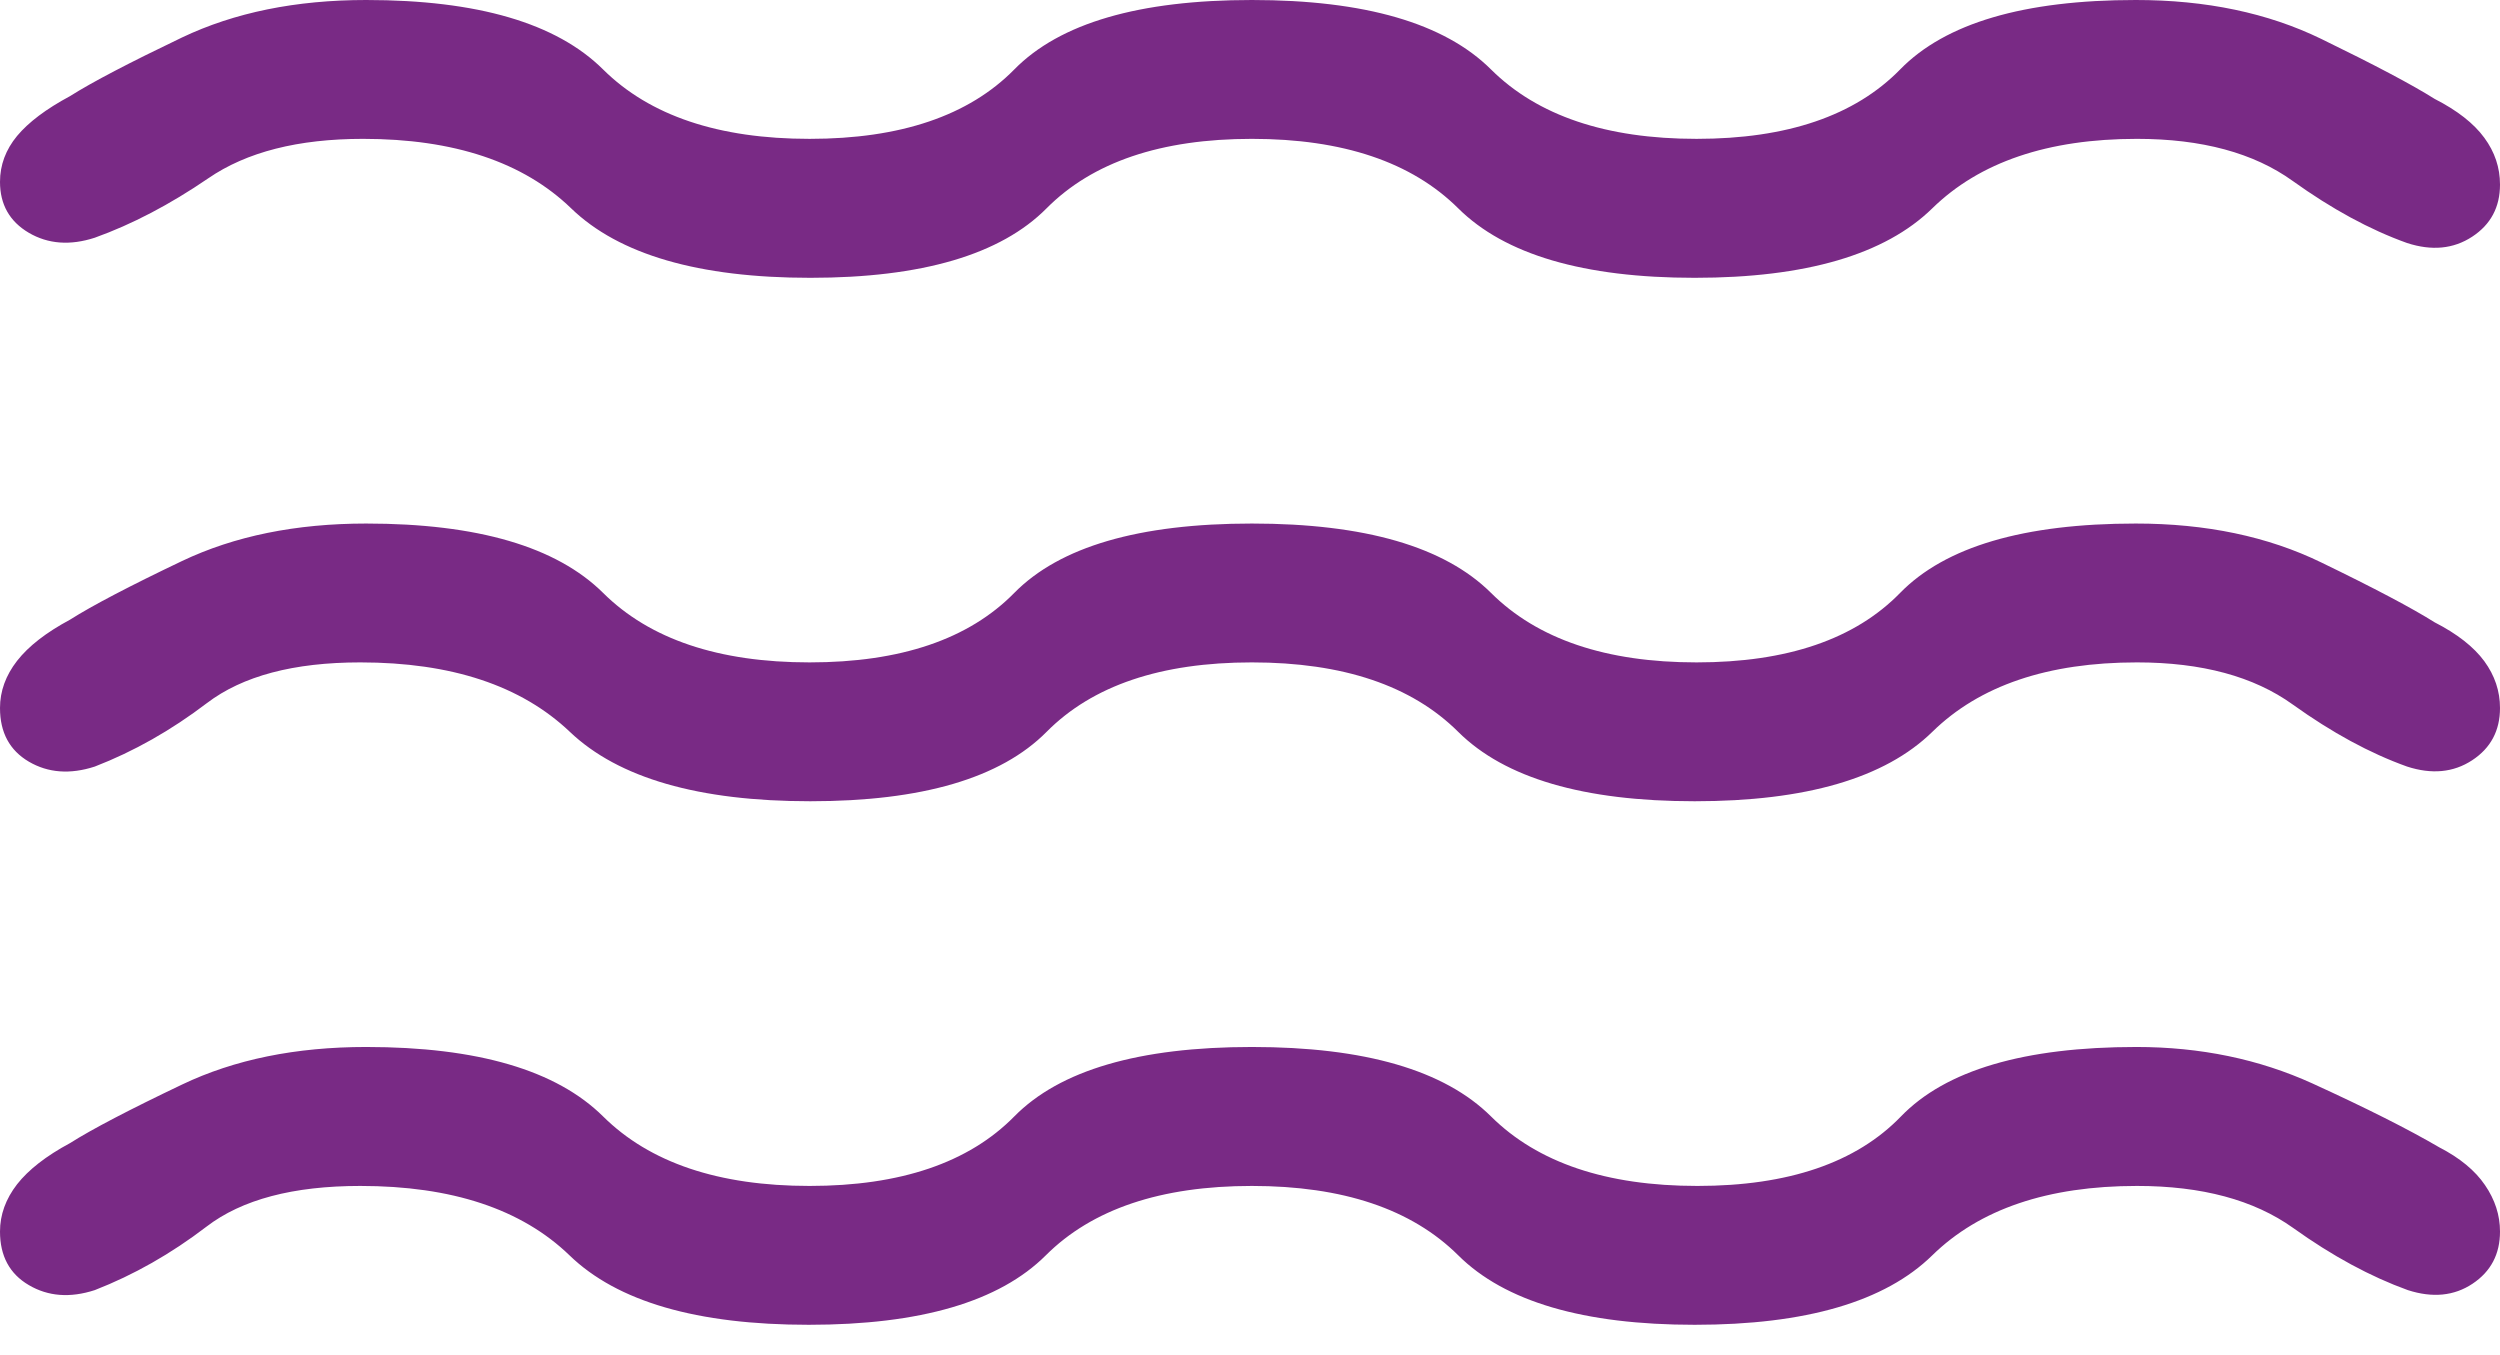
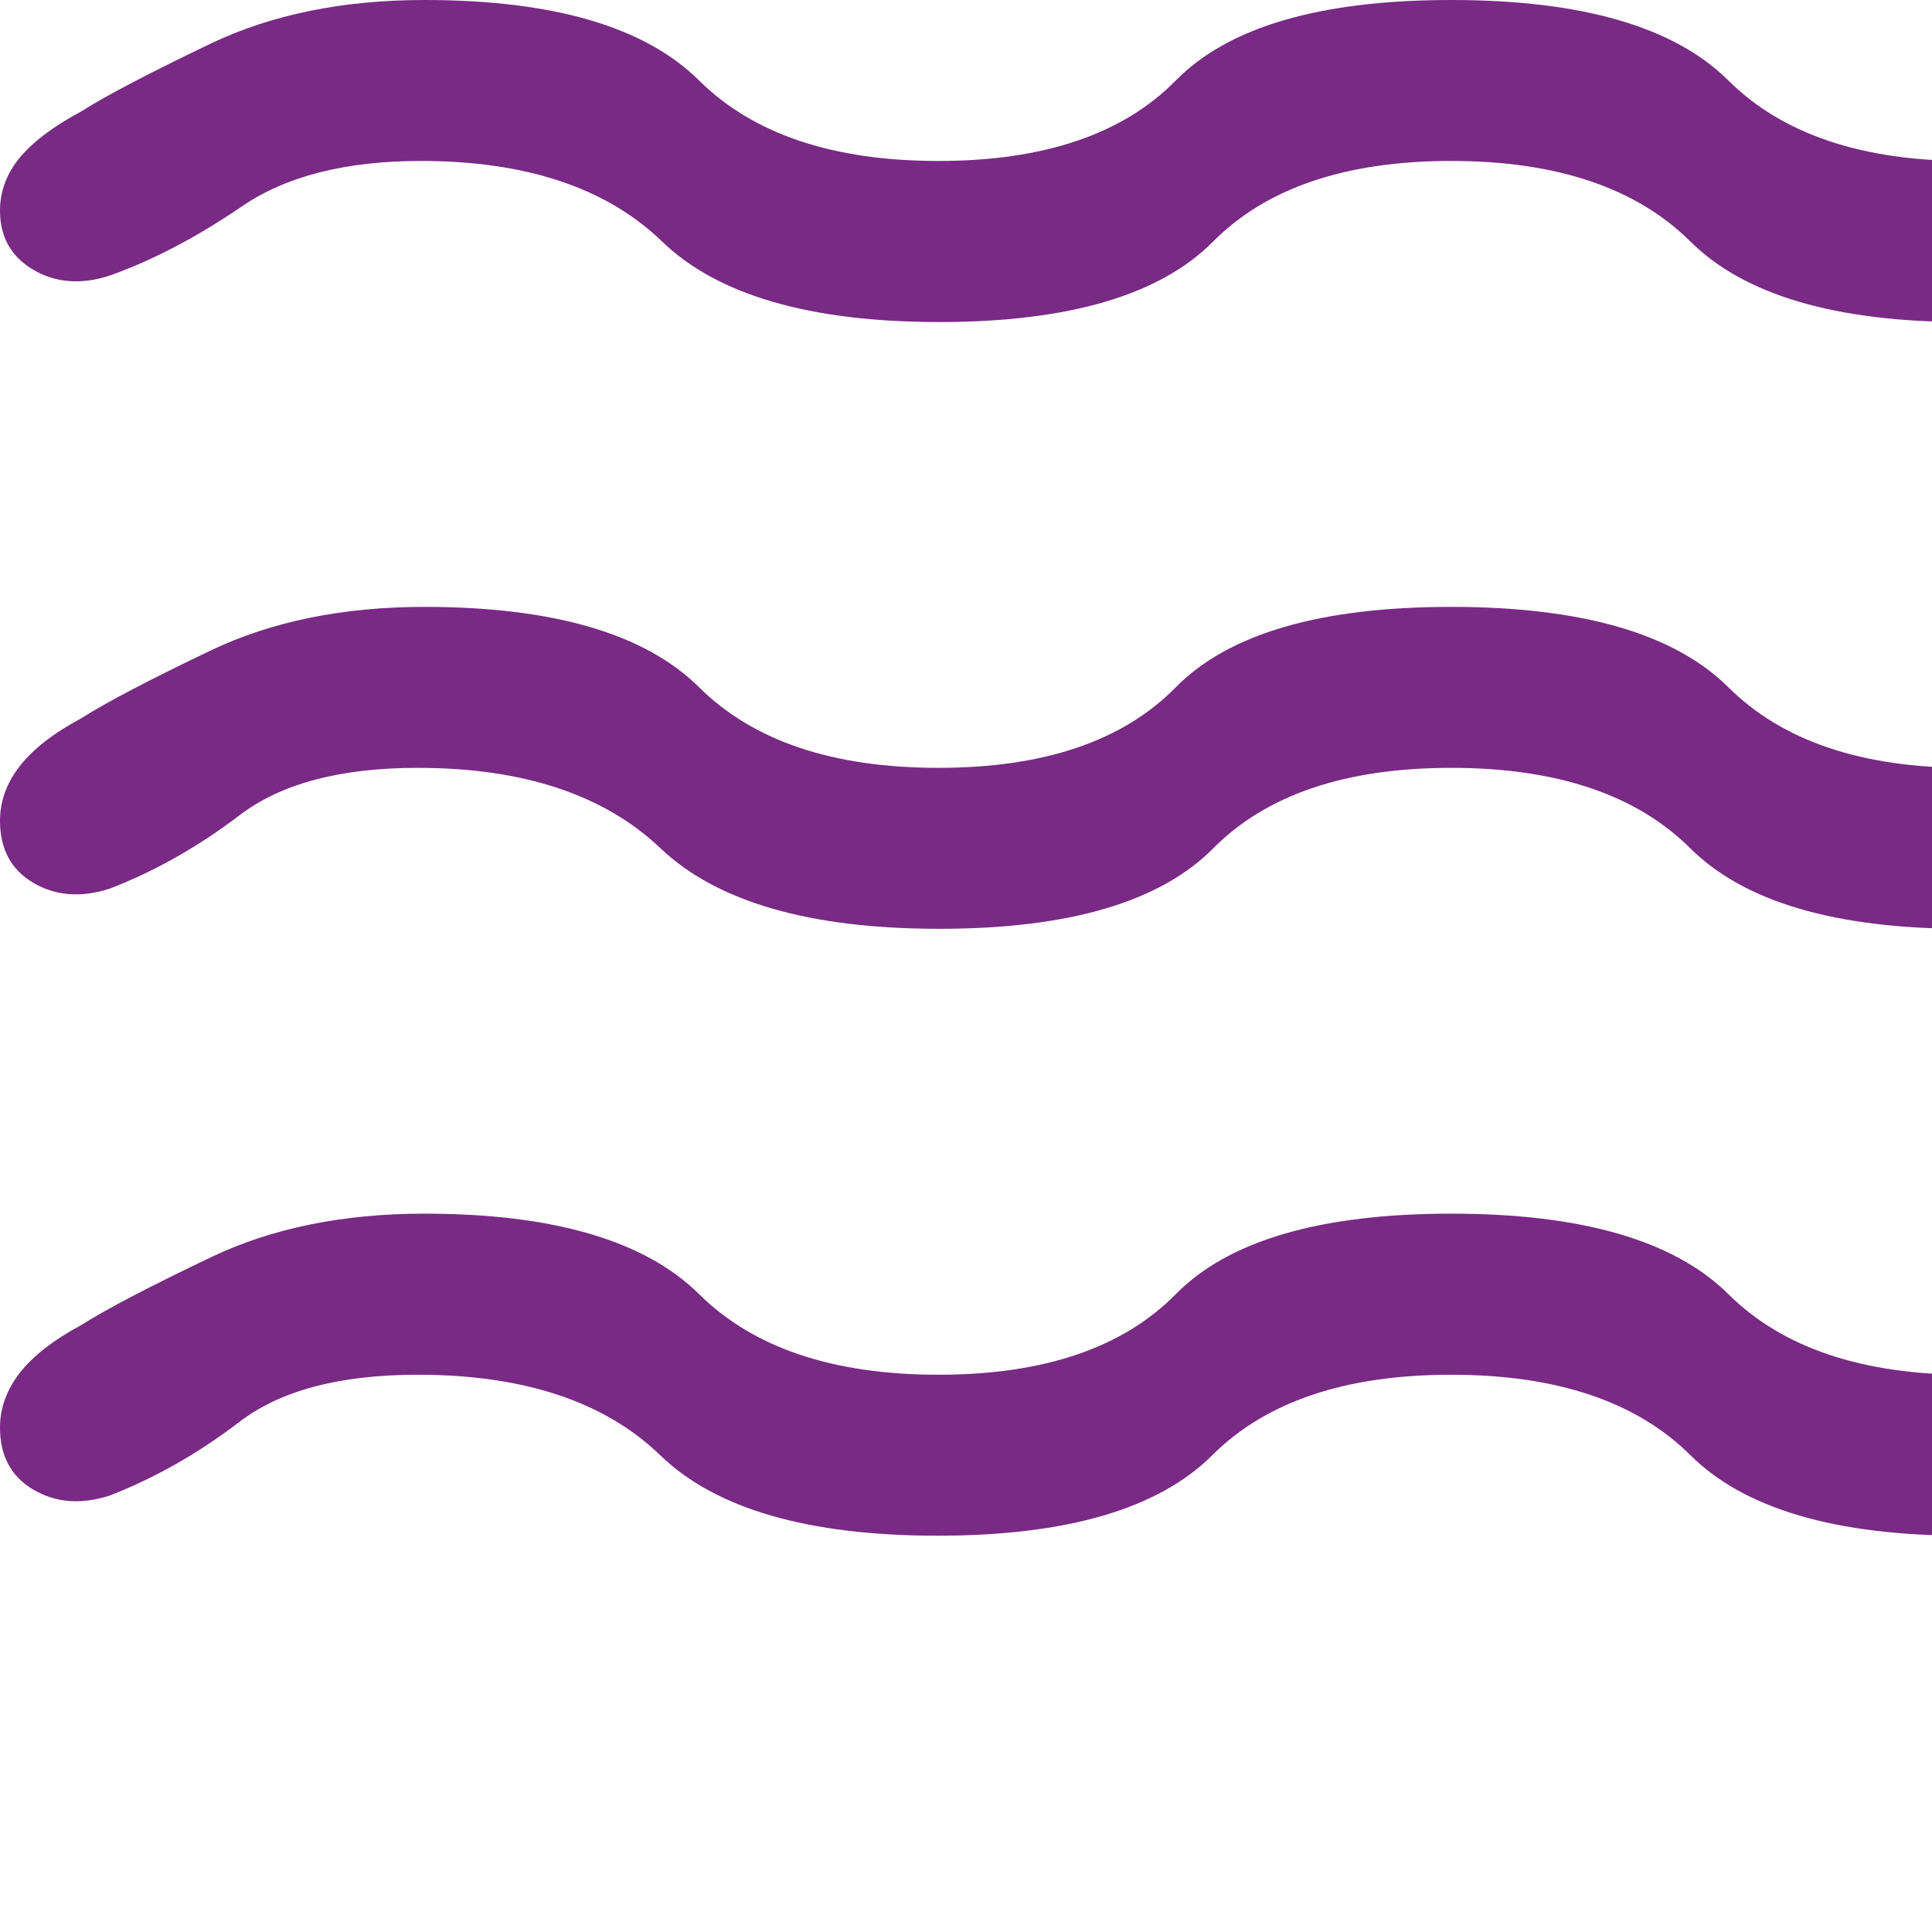
- <svg xmlns="http://www.w3.org/2000/svg" width="24" height="13" viewBox="0 0 24 13" fill="none">
+ <svg xmlns="http://www.w3.org/2000/svg" width="16" height="16" viewBox="0 0 16 16" fill="none">
  <path d="M3.459 11.385C2.815 11.385 2.322 11.515 1.982 11.776C1.642 12.036 1.285 12.239 0.91 12.385C0.673 12.462 0.462 12.446 0.277 12.337C0.092 12.229 0 12.057 0 11.823C0 11.661 0.055 11.51 0.164 11.369C0.274 11.229 0.443 11.097 0.672 10.974C0.885 10.839 1.244 10.652 1.747 10.412C2.251 10.171 2.84 10.051 3.515 10.051C4.584 10.051 5.342 10.274 5.79 10.718C6.238 11.162 6.898 11.385 7.772 11.385C8.645 11.385 9.3 11.162 9.737 10.718C10.174 10.274 10.934 10.051 12.018 10.051C13.102 10.051 13.867 10.274 14.314 10.718C14.761 11.162 15.421 11.385 16.295 11.385C17.168 11.385 17.82 11.162 18.249 10.718C18.678 10.274 19.432 10.051 20.51 10.051C21.124 10.051 21.687 10.168 22.199 10.401C22.711 10.635 23.117 10.839 23.418 11.015C23.614 11.116 23.761 11.237 23.856 11.377C23.952 11.517 24 11.666 24 11.823C24 12.04 23.912 12.207 23.736 12.324C23.56 12.441 23.353 12.462 23.115 12.385C22.758 12.256 22.391 12.058 22.014 11.788C21.637 11.519 21.138 11.385 20.515 11.385C19.659 11.385 19.004 11.607 18.55 12.051C18.096 12.496 17.336 12.718 16.269 12.718C15.203 12.718 14.446 12.496 13.999 12.051C13.552 11.607 12.892 11.385 12.018 11.385C11.144 11.385 10.485 11.607 10.04 12.051C9.594 12.496 8.836 12.718 7.764 12.718C6.692 12.718 5.926 12.496 5.467 12.051C5.007 11.607 4.338 11.385 3.459 11.385ZM3.459 6.359C2.82 6.359 2.329 6.489 1.986 6.75C1.643 7.011 1.285 7.214 0.91 7.359C0.673 7.436 0.462 7.42 0.277 7.312C0.092 7.203 0 7.032 0 6.797C0 6.635 0.055 6.484 0.164 6.344C0.274 6.203 0.443 6.072 0.672 5.949C0.885 5.814 1.244 5.626 1.747 5.386C2.251 5.146 2.84 5.026 3.515 5.026C4.584 5.026 5.342 5.248 5.79 5.692C6.238 6.137 6.898 6.359 7.772 6.359C8.645 6.359 9.3 6.137 9.737 5.692C10.174 5.248 10.934 5.026 12.018 5.026C13.102 5.026 13.867 5.248 14.314 5.692C14.761 6.137 15.419 6.359 16.287 6.359C17.156 6.359 17.807 6.137 18.241 5.692C18.675 5.248 19.429 5.026 20.503 5.026C21.178 5.026 21.771 5.15 22.283 5.399C22.795 5.647 23.158 5.839 23.372 5.974C23.589 6.085 23.748 6.21 23.849 6.347C23.95 6.485 24 6.635 24 6.797C24 7.014 23.911 7.182 23.732 7.299C23.553 7.416 23.345 7.436 23.108 7.359C22.75 7.231 22.385 7.032 22.01 6.763C21.636 6.494 21.138 6.359 20.515 6.359C19.659 6.359 19.004 6.581 18.55 7.026C18.096 7.47 17.336 7.692 16.269 7.692C15.203 7.692 14.446 7.47 13.999 7.026C13.552 6.581 12.892 6.359 12.018 6.359C11.144 6.359 10.488 6.581 10.047 7.026C9.607 7.47 8.851 7.692 7.779 7.692C6.708 7.692 5.938 7.47 5.471 7.026C5.003 6.581 4.333 6.359 3.459 6.359ZM3.485 1.333C2.862 1.333 2.367 1.459 1.999 1.712C1.63 1.964 1.267 2.154 0.91 2.282C0.673 2.359 0.462 2.343 0.277 2.235C0.092 2.126 0 1.963 0 1.746C0 1.584 0.055 1.437 0.164 1.305C0.274 1.173 0.443 1.046 0.672 0.923C0.885 0.788 1.244 0.601 1.747 0.36C2.251 0.12 2.84 0 3.515 0C4.584 0 5.342 0.222 5.79 0.667C6.238 1.111 6.898 1.333 7.772 1.333C8.645 1.333 9.3 1.111 9.737 0.667C10.174 0.222 10.934 0 12.018 0C13.102 0 13.867 0.222 14.314 0.667C14.761 1.111 15.419 1.333 16.287 1.333C17.156 1.333 17.807 1.111 18.241 0.667C18.675 0.222 19.429 0 20.503 0C21.178 0 21.771 0.124 22.283 0.373C22.795 0.622 23.158 0.814 23.372 0.949C23.589 1.06 23.748 1.184 23.849 1.322C23.95 1.459 24 1.609 24 1.772C24 1.989 23.911 2.156 23.732 2.273C23.553 2.39 23.345 2.41 23.108 2.333C22.75 2.205 22.385 2.006 22.01 1.737C21.636 1.468 21.138 1.333 20.515 1.333C19.659 1.333 19.004 1.556 18.55 2C18.096 2.444 17.336 2.667 16.269 2.667C15.203 2.667 14.446 2.444 13.999 2C13.552 1.556 12.892 1.333 12.018 1.333C11.144 1.333 10.488 1.556 10.047 2C9.607 2.444 8.851 2.667 7.779 2.667C6.708 2.667 5.942 2.444 5.483 2C5.024 1.556 4.358 1.333 3.485 1.333Z" fill="#792A85" />
</svg>
